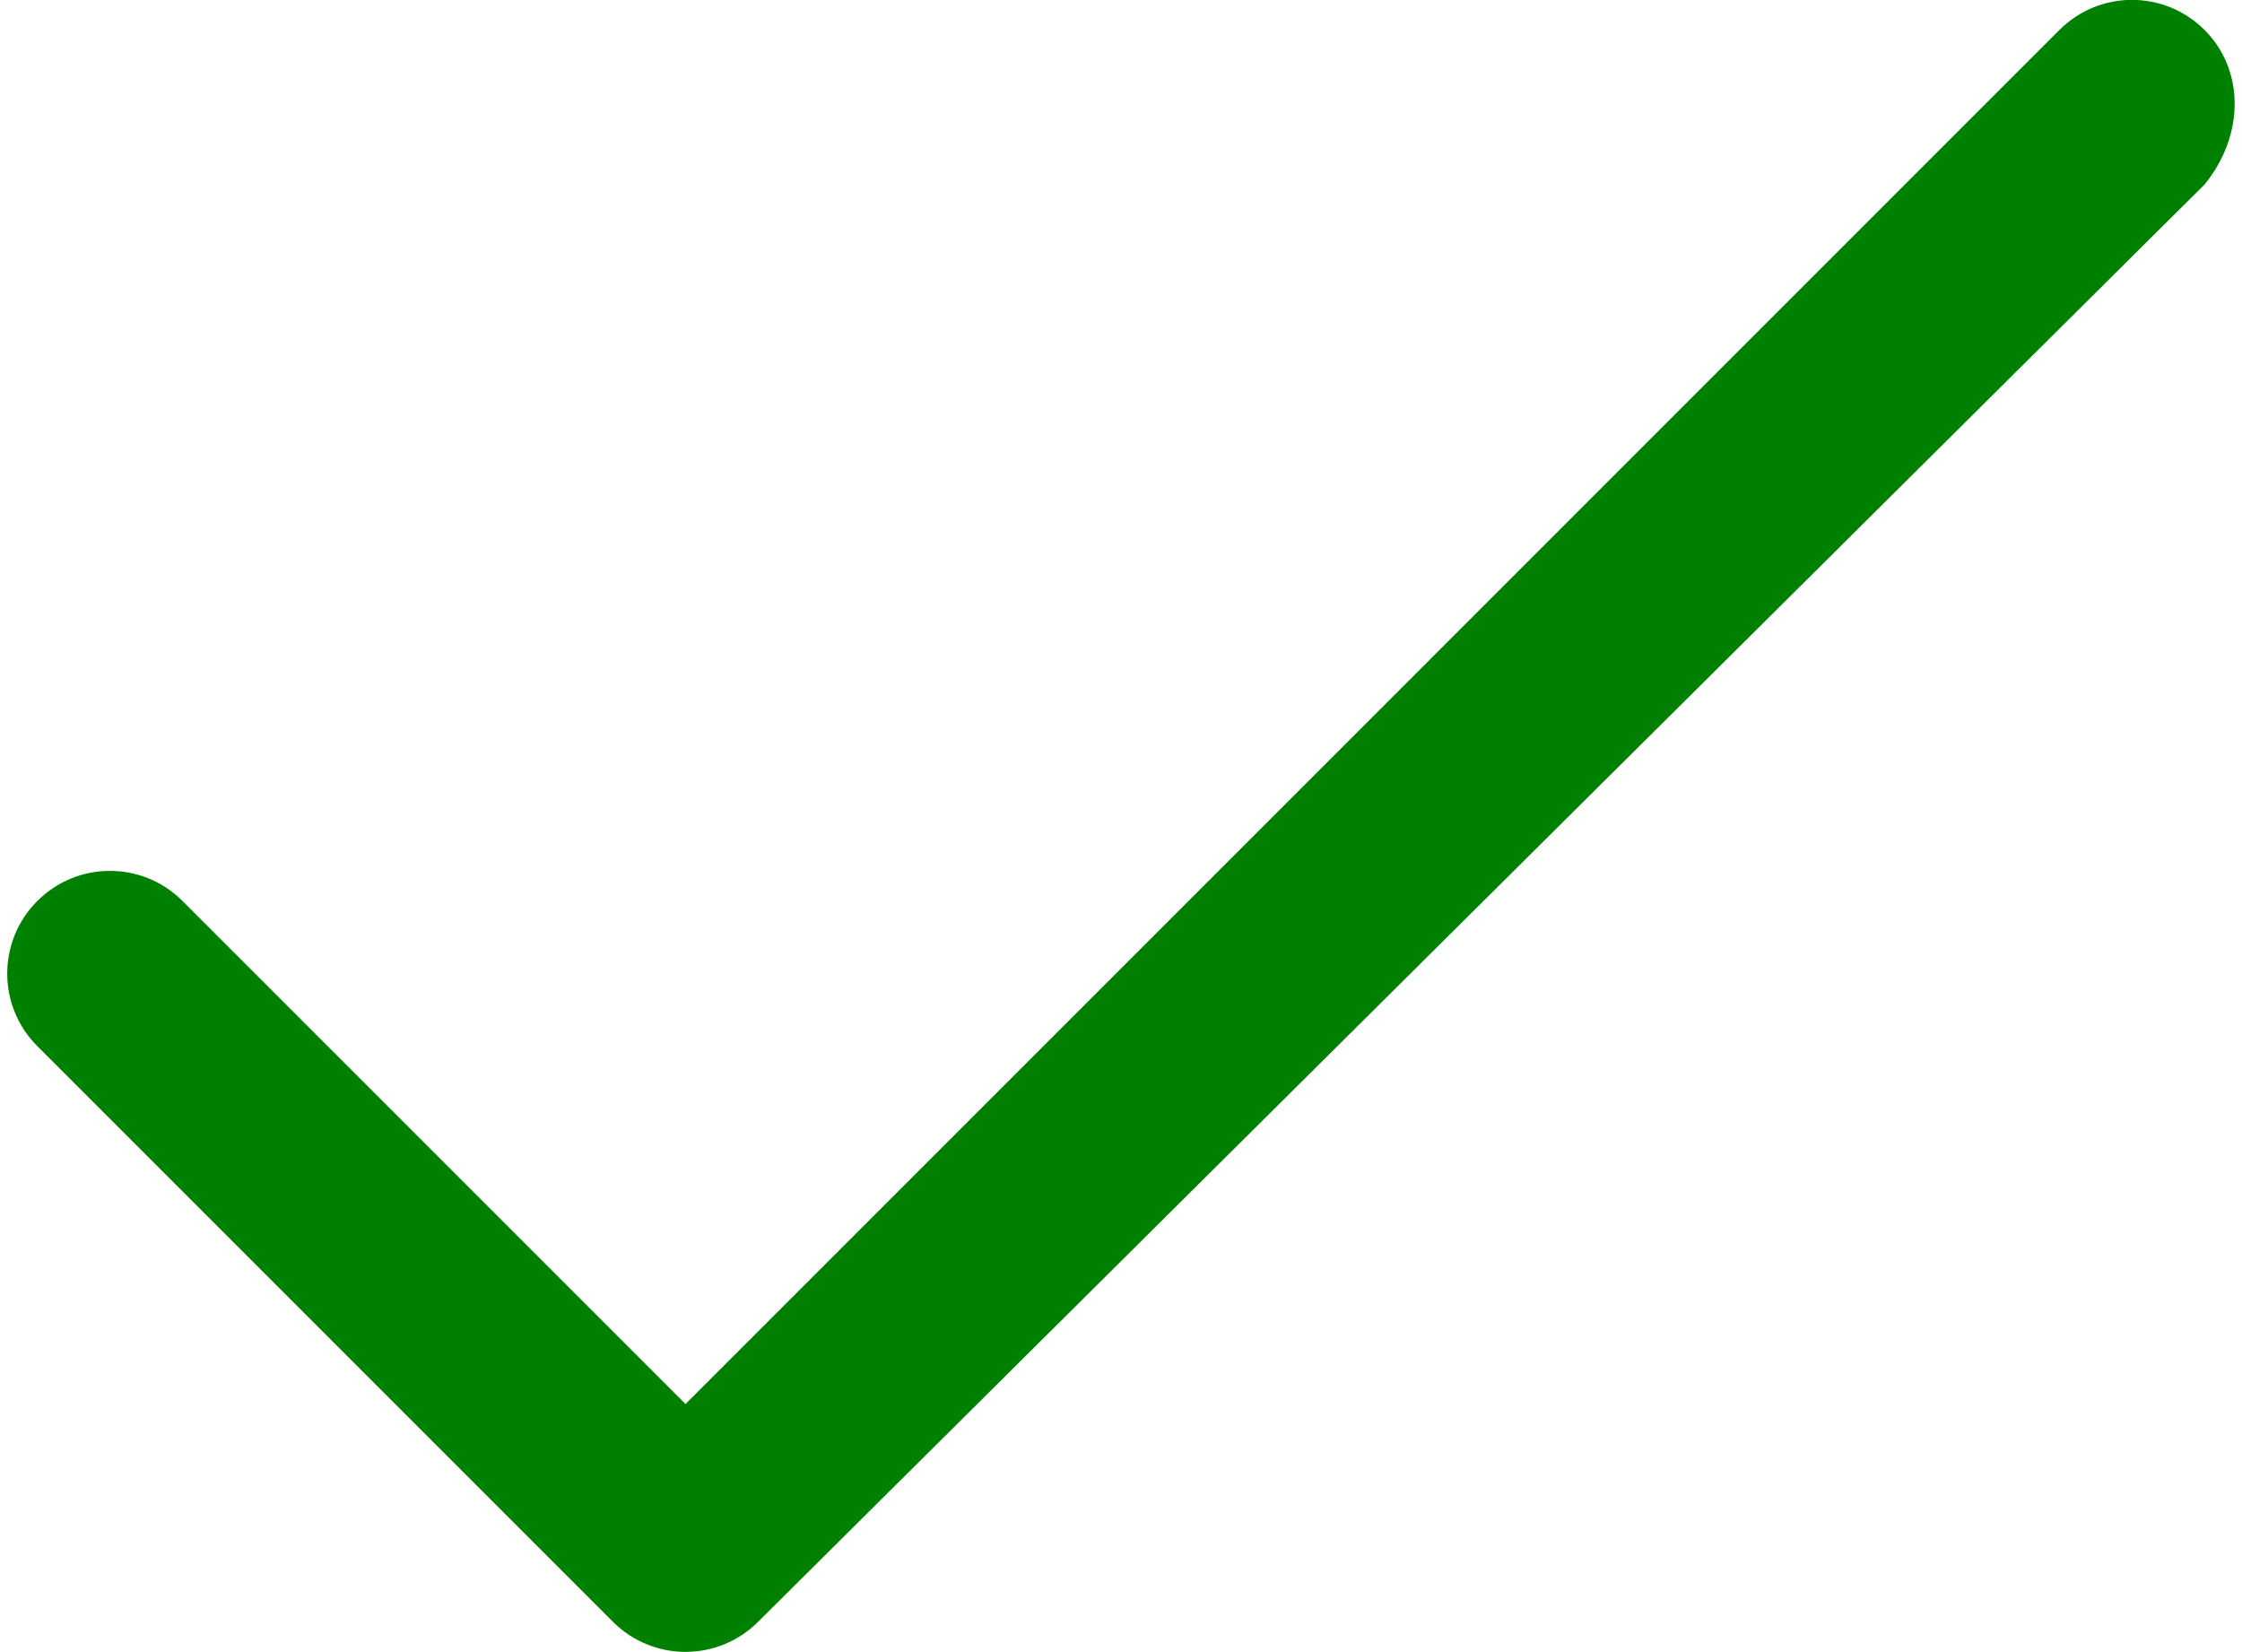
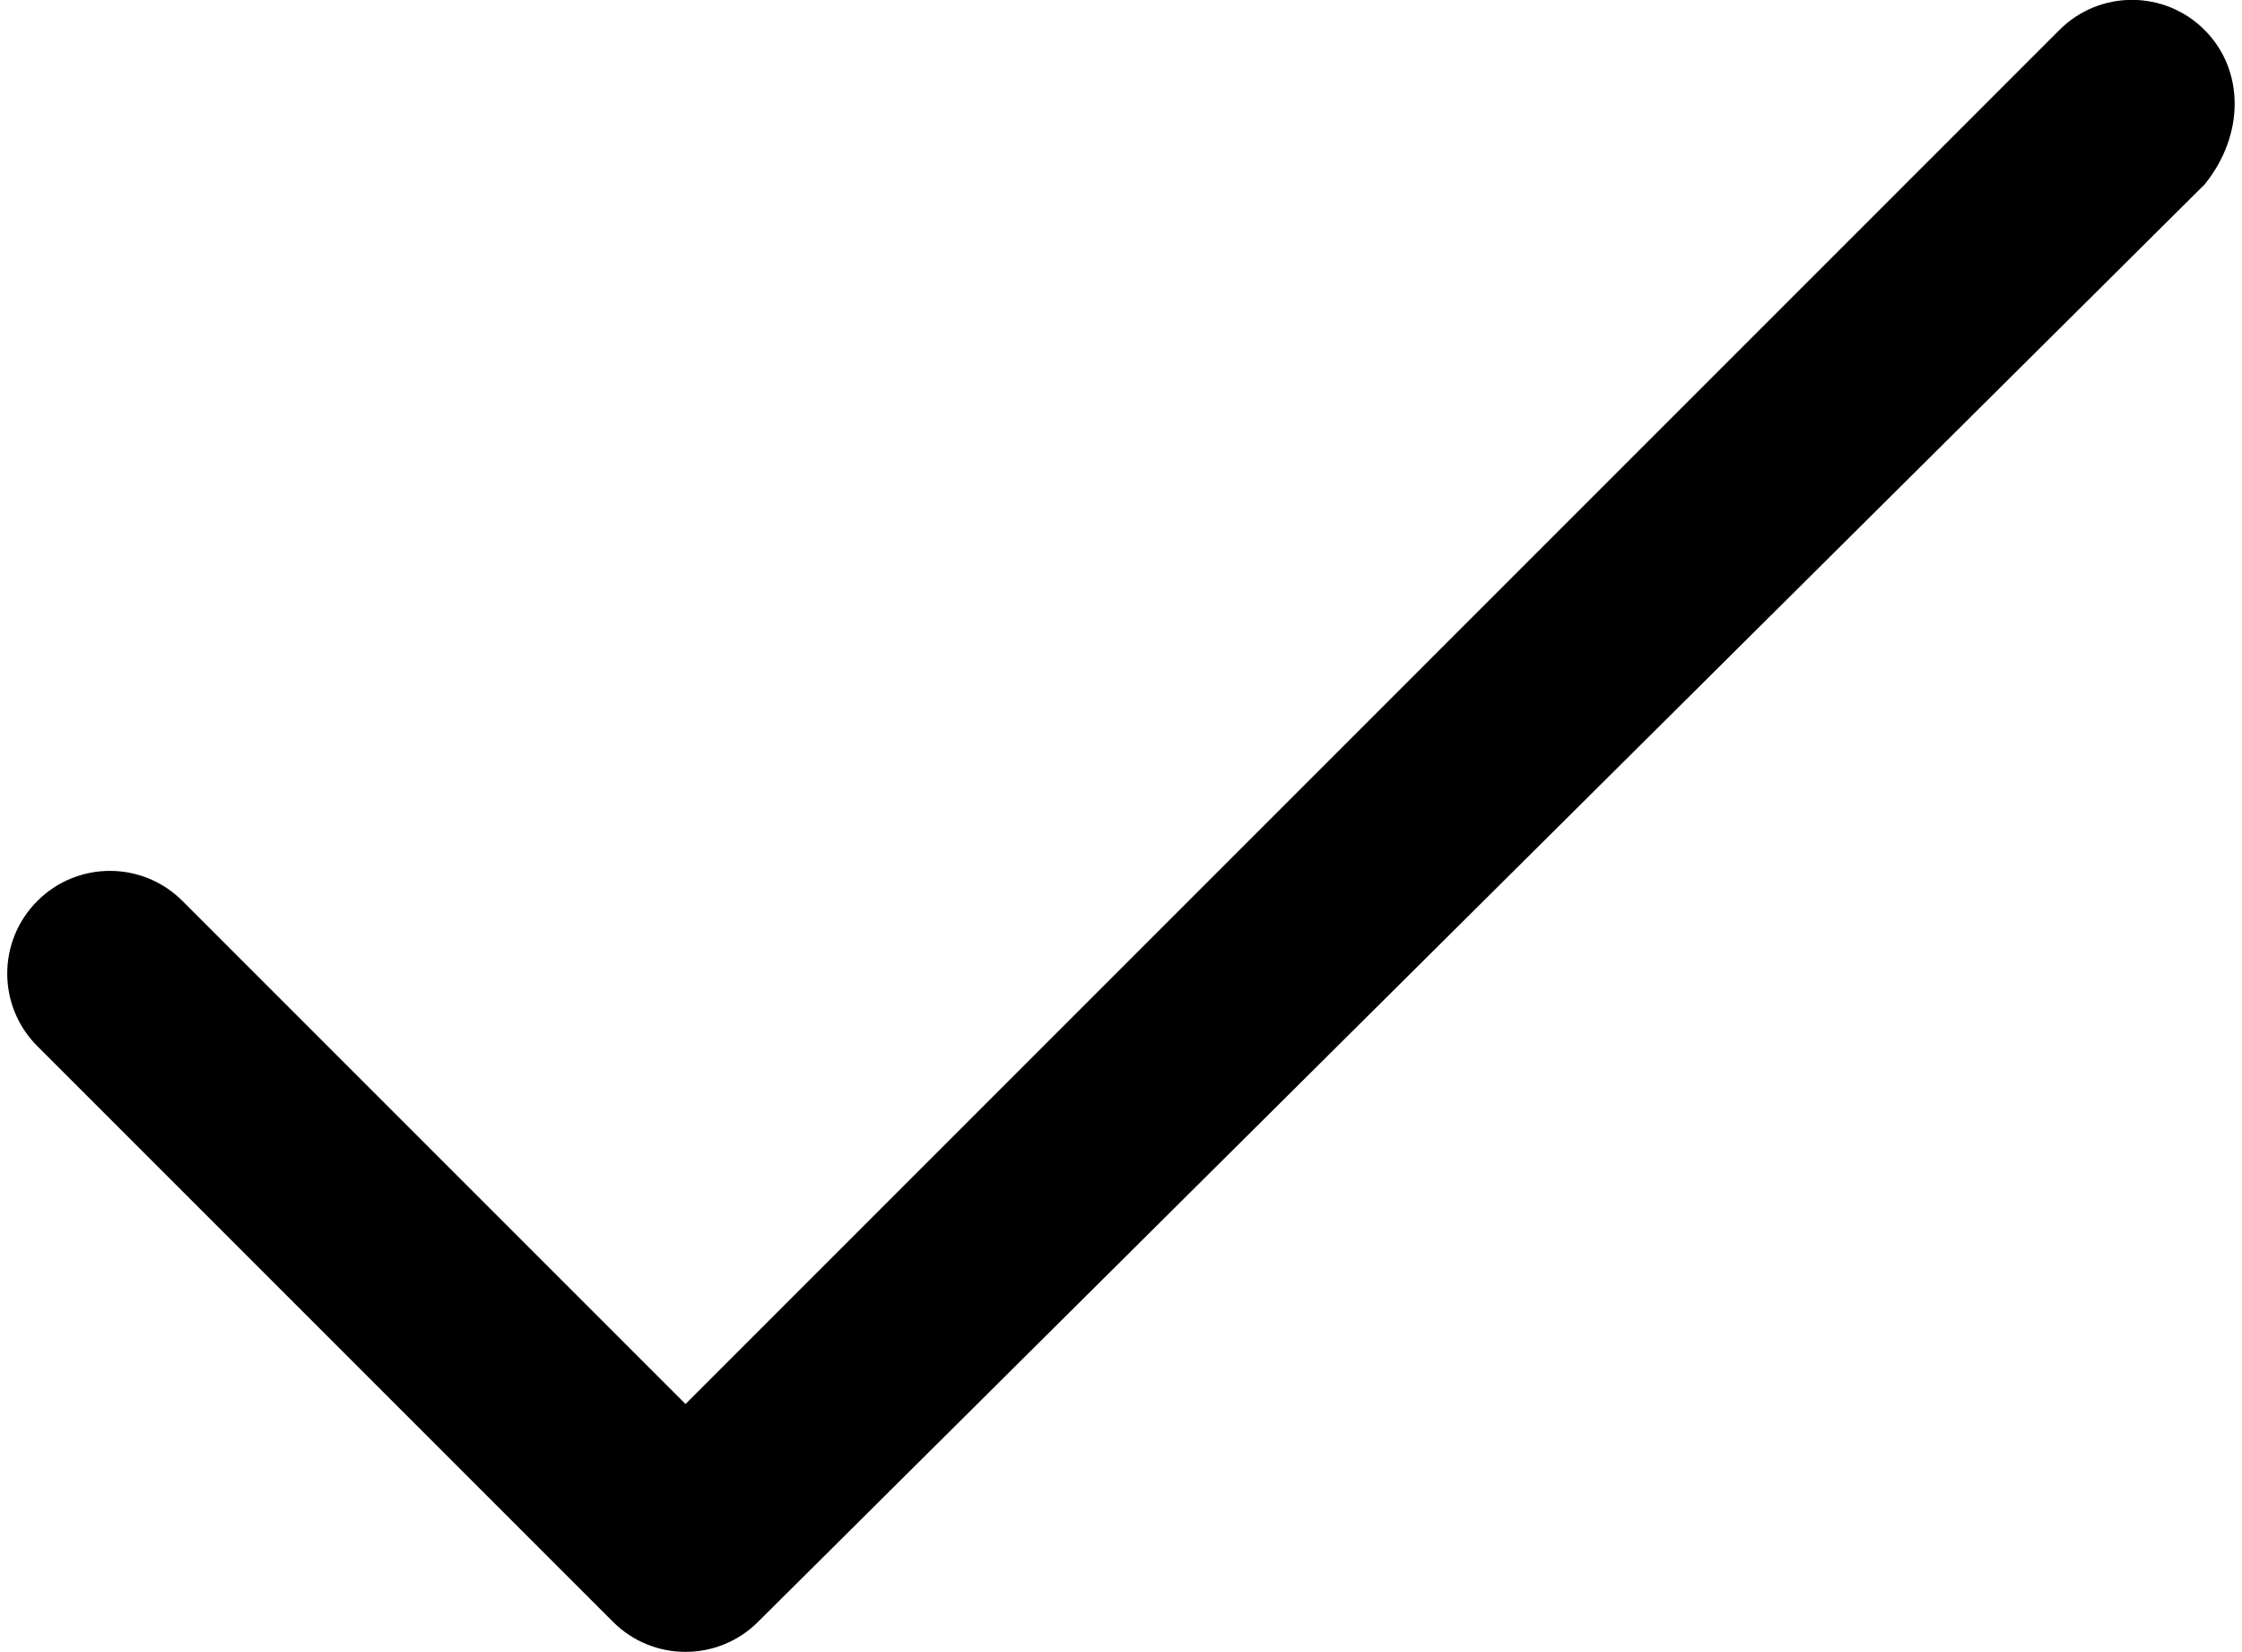
<svg xmlns="http://www.w3.org/2000/svg" version="1.0" id="Layer_1" x="0px" y="0px" width="32.698px" height="24.09px" viewBox="-82.357 4.875 21.698 16.09" enable-background="new -82.357 4.875 21.698 16.09" xml:space="preserve">
-   <path fill="green" d="M-60.953,5.167c-0.391-0.391-1.023-0.391-1.414,0L-75.75,18.551l-4.9-4.9c-0.391-0.391-1.023-0.391-1.414,0 s-0.391,1.023,0,1.414l5.607,5.607c0.195,0.195,0.451,0.293,0.707,0.293s0.512-0.098,0.707-0.293l14.09-14.0 C-60.562,6.191-60.562,5.558-60.953,5.167z" />
+   <path d="M-60.953,5.167c-0.391-0.391-1.023-0.391-1.414,0L-75.75,18.551l-4.9-4.9c-0.391-0.391-1.023-0.391-1.414,0 s-0.391,1.023,0,1.414l5.607,5.607c0.195,0.195,0.451,0.293,0.707,0.293s0.512-0.098,0.707-0.293l14.09-14.0 C-60.562,6.191-60.562,5.558-60.953,5.167z" />
</svg>
